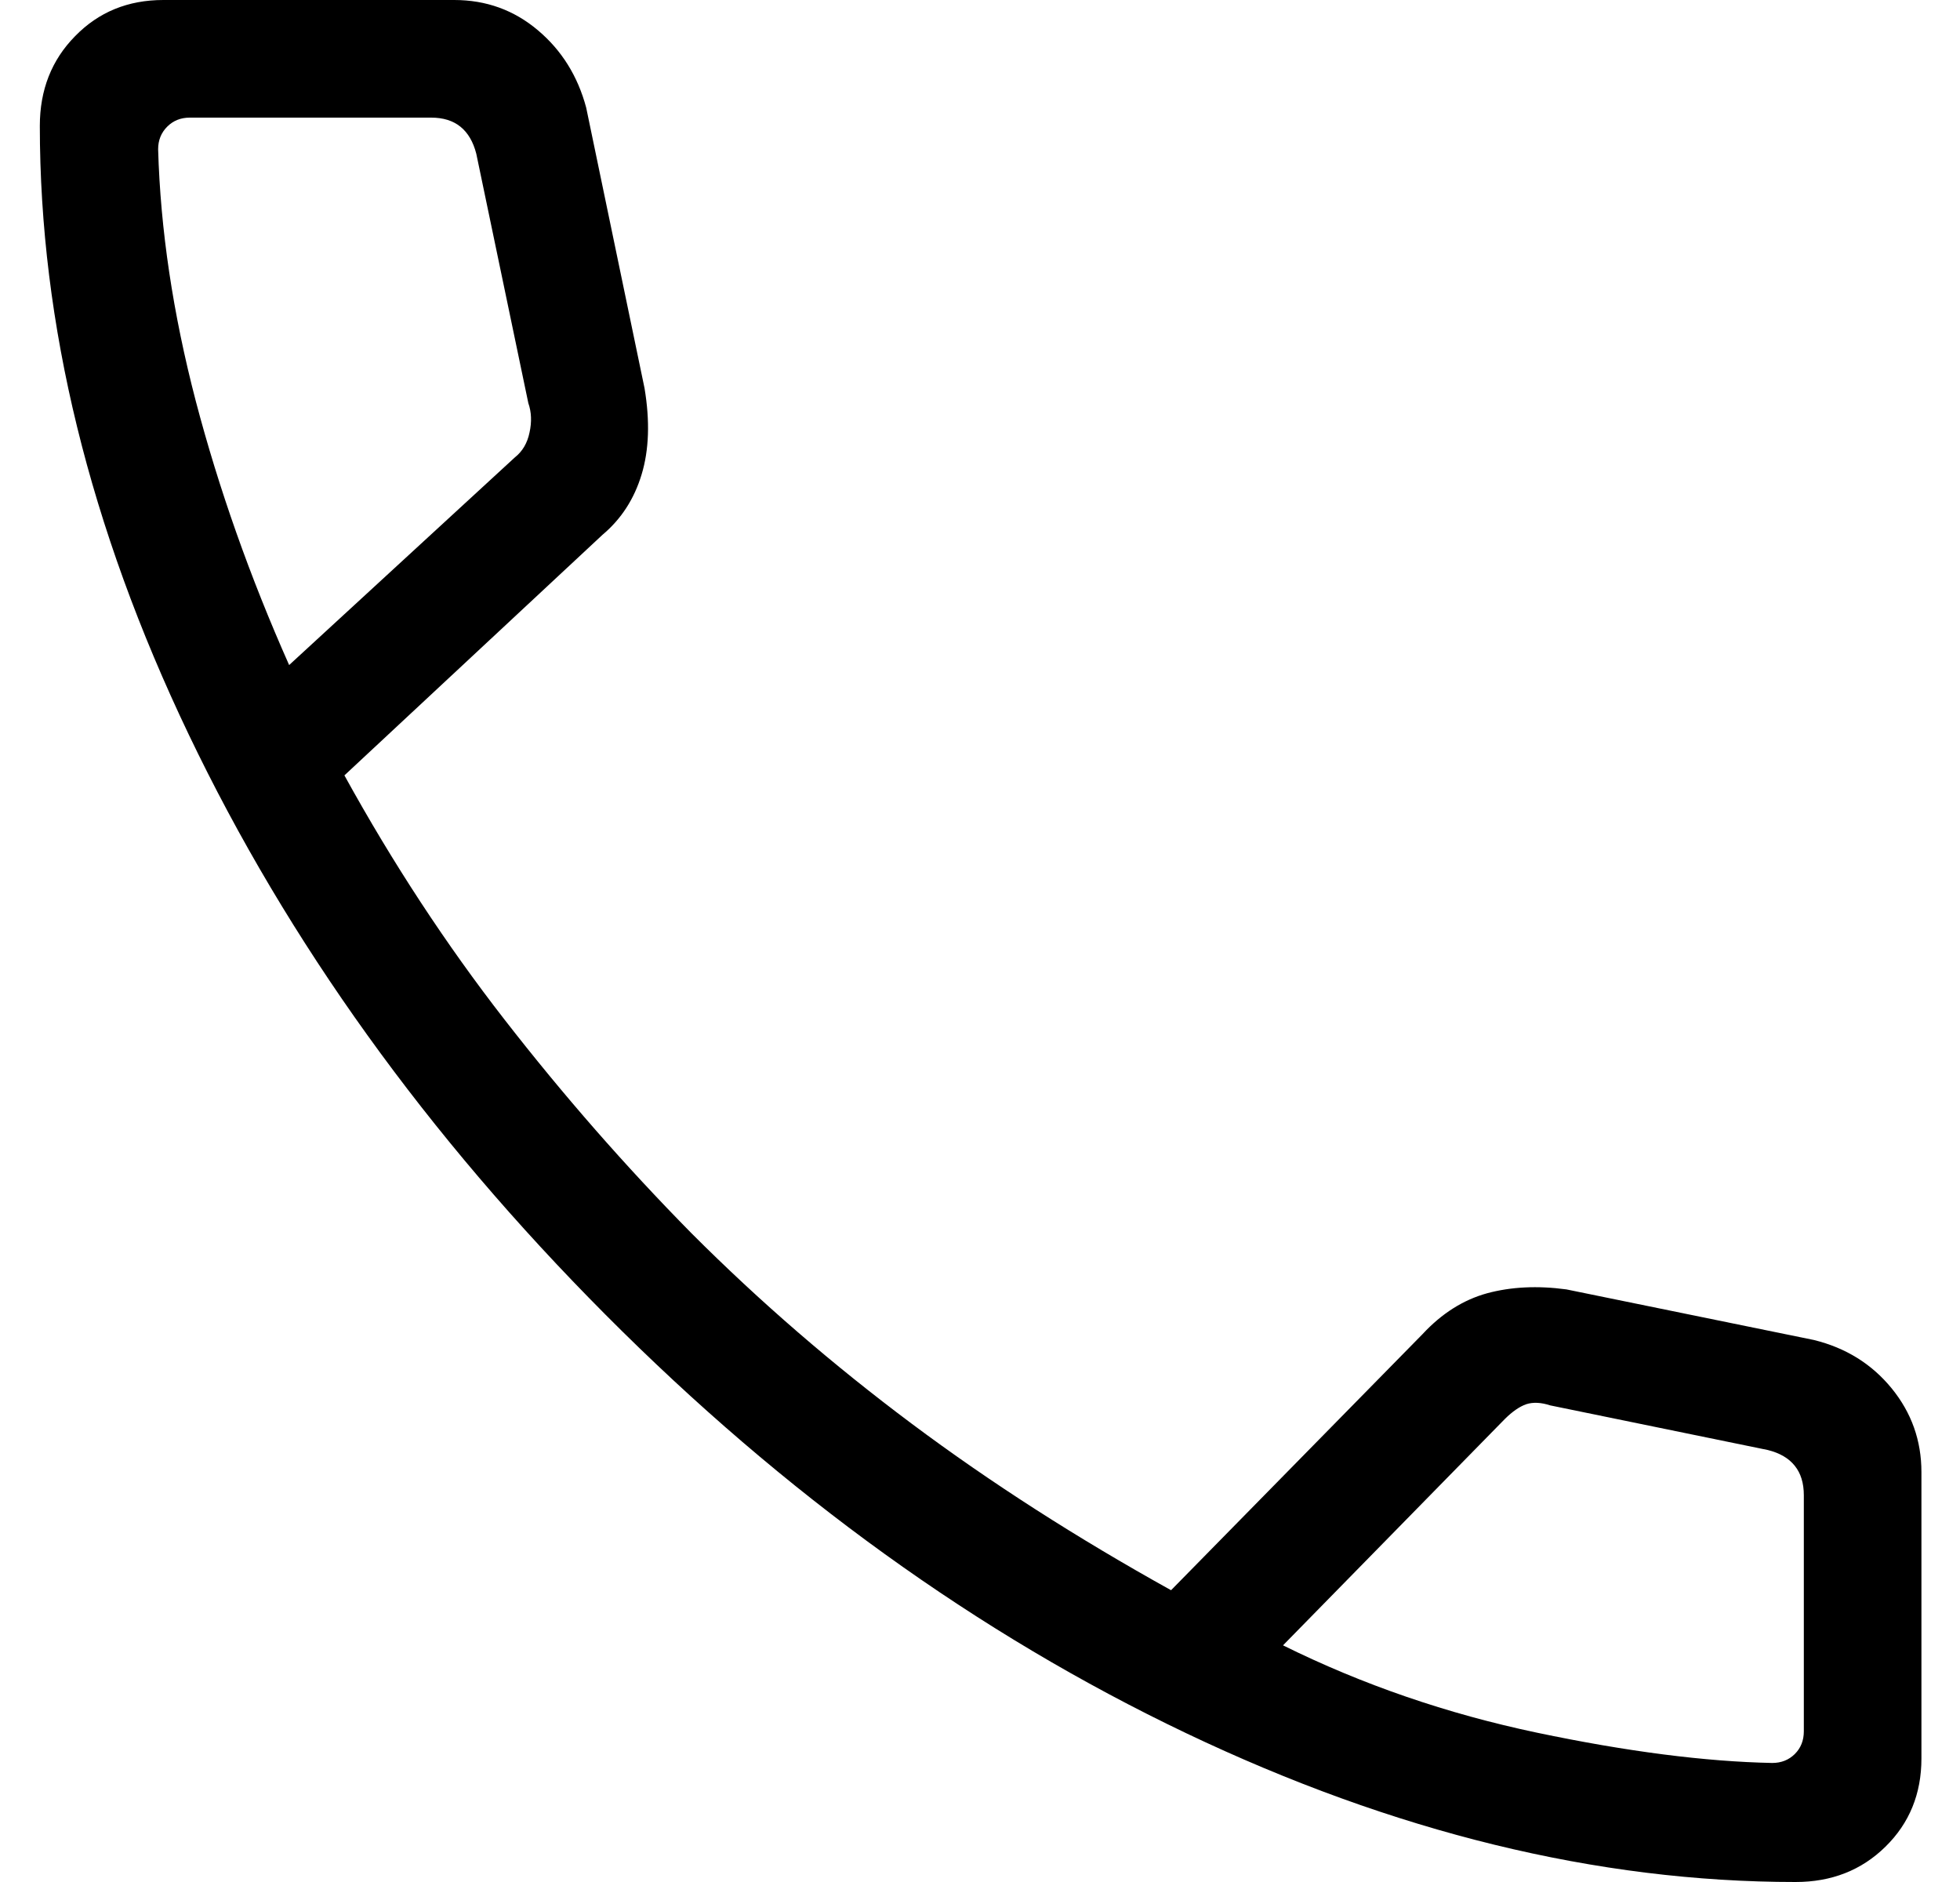
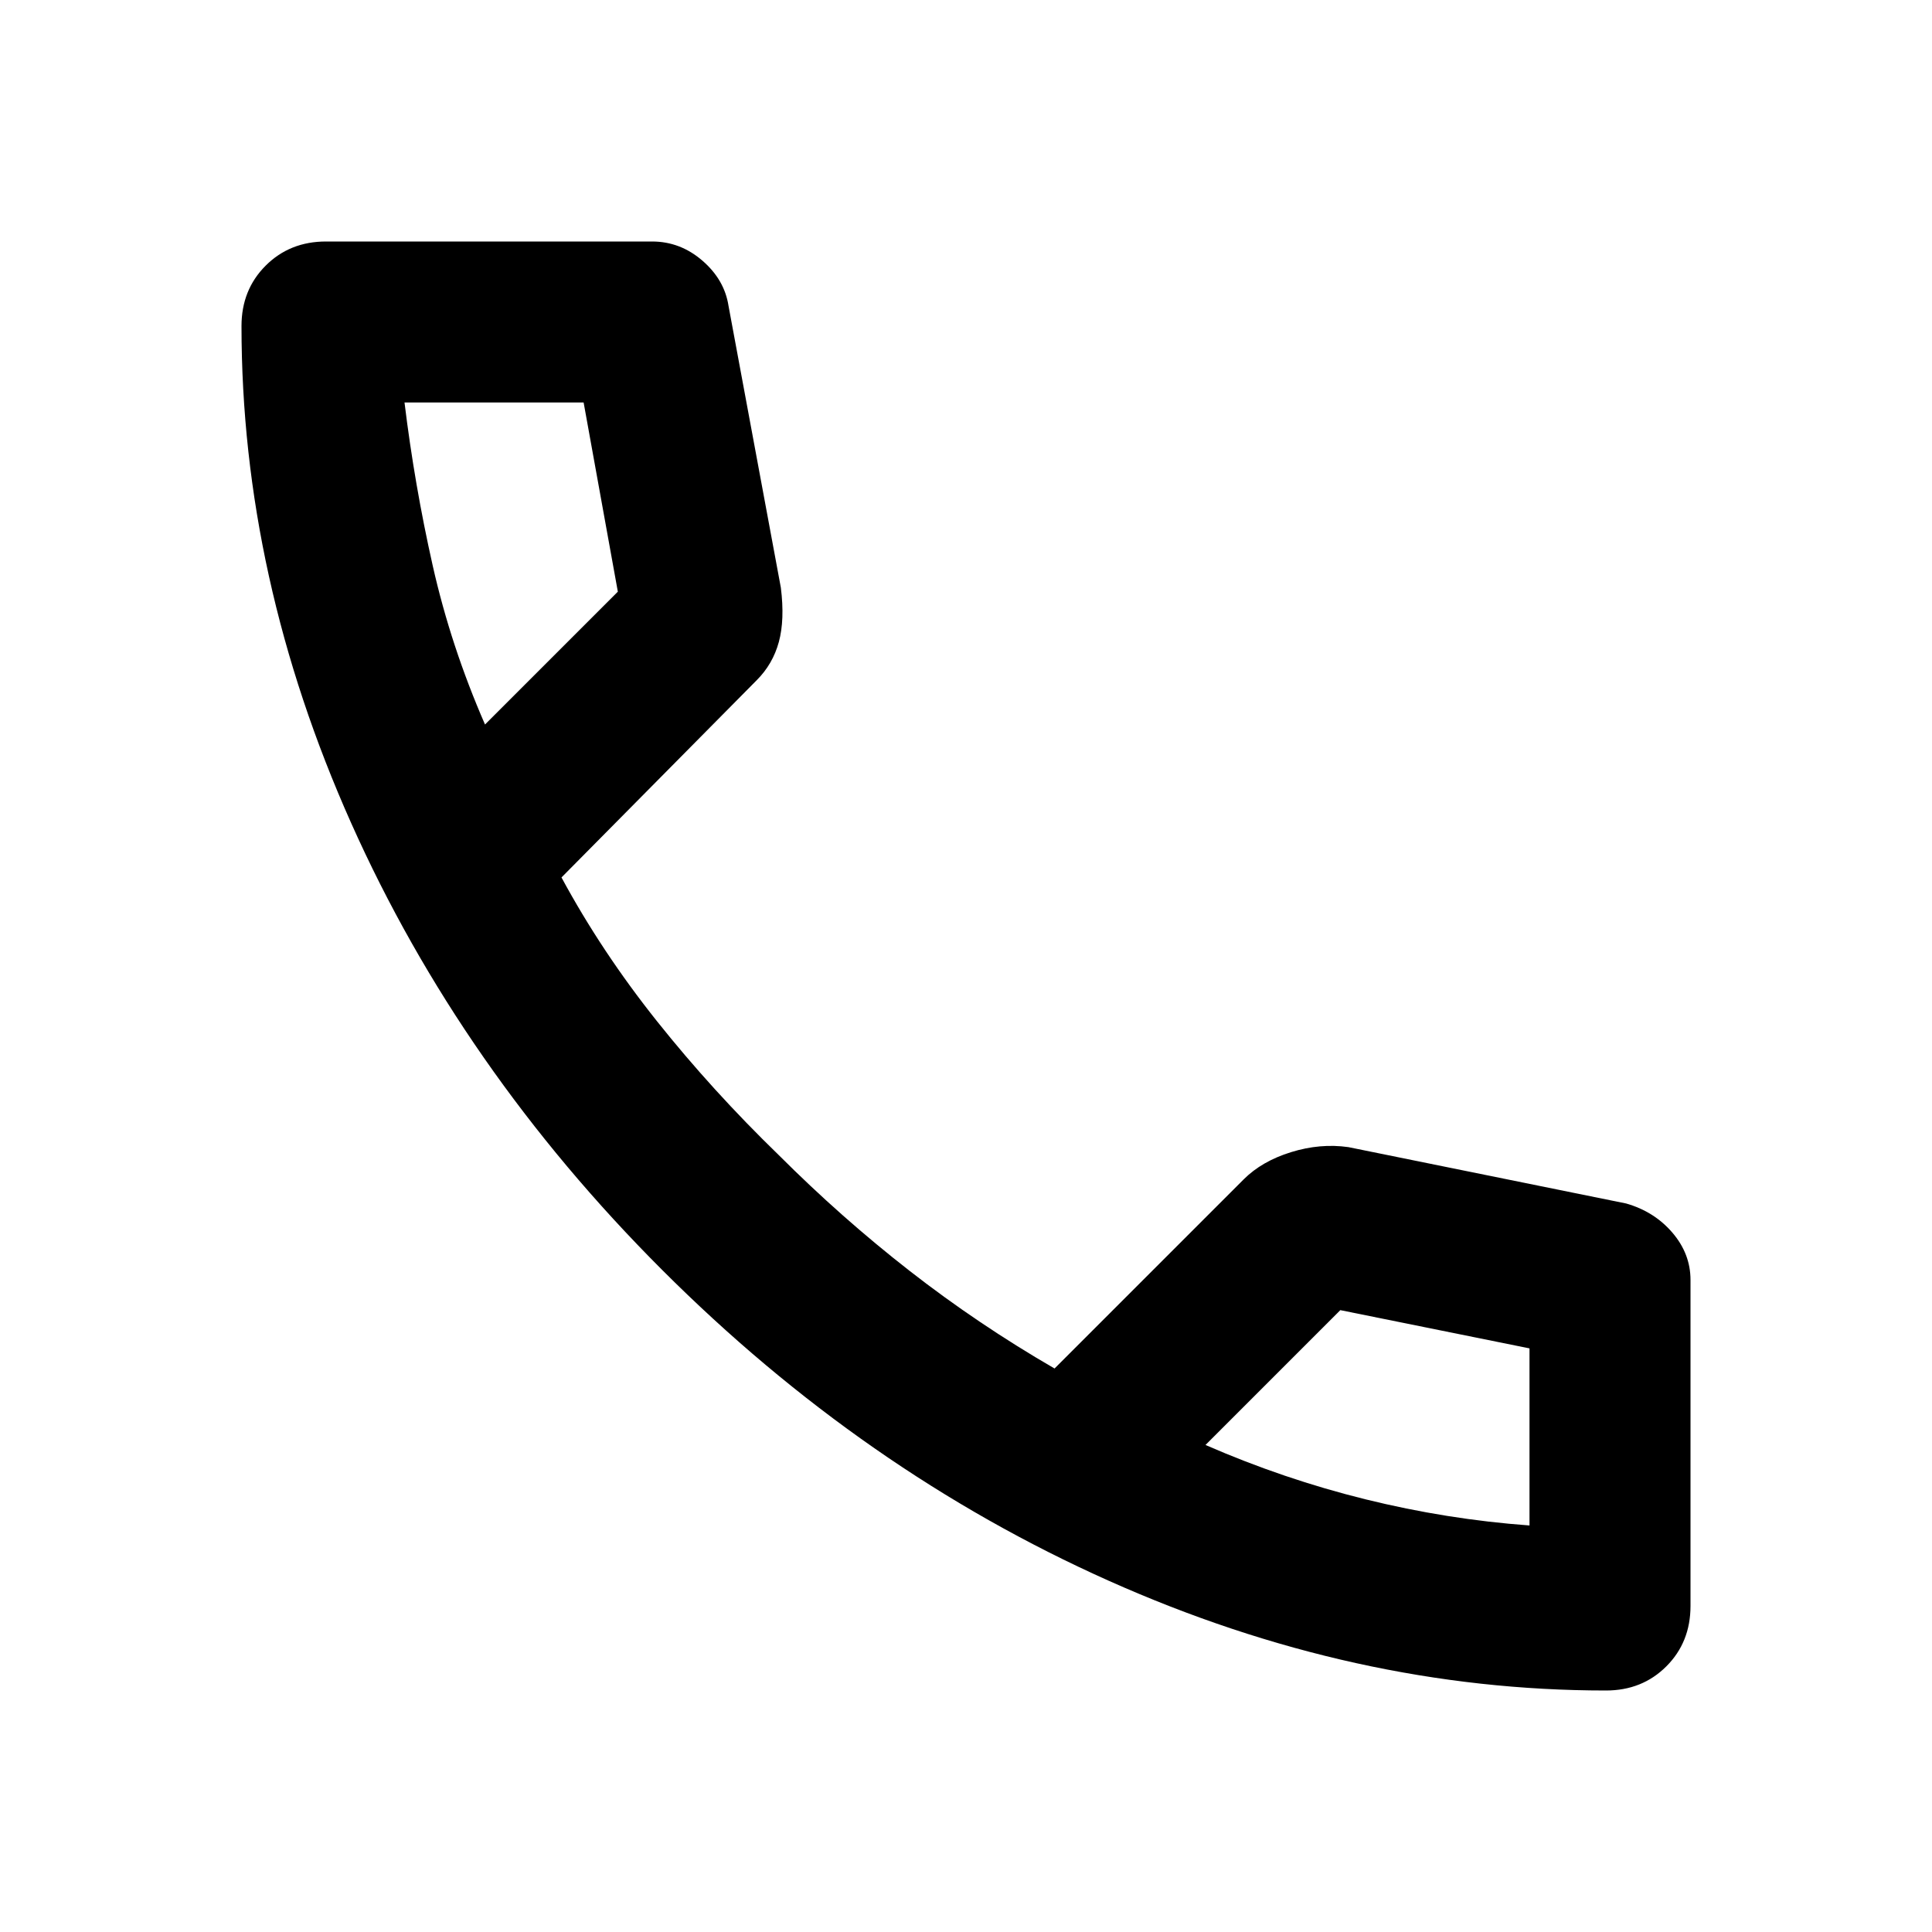
- <svg xmlns="http://www.w3.org/2000/svg" width="25" height="24" viewBox="0 0 25 24" fill="none">
-   <path d="M22.903 24C20.375 24 17.783 23.367 15.127 22.101C12.471 20.834 10.004 19.056 7.726 16.768C5.446 14.479 3.673 12.012 2.407 9.366C1.141 6.72 0.508 4.133 0.508 1.605C0.508 1.147 0.658 0.765 0.958 0.461C1.258 0.153 1.633 0 2.083 0H5.793C6.201 0 6.557 0.129 6.861 0.386C7.165 0.642 7.37 0.972 7.477 1.373L8.221 4.95C8.291 5.37 8.279 5.737 8.184 6.05C8.09 6.362 7.924 6.619 7.686 6.819L4.393 9.888C5.009 11.006 5.69 12.044 6.435 13.002C7.18 13.961 7.975 14.87 8.82 15.727C9.69 16.598 10.627 17.407 11.631 18.157C12.635 18.907 13.737 19.613 14.937 20.279L18.145 17.013C18.389 16.75 18.664 16.576 18.969 16.492C19.274 16.41 19.611 16.393 19.98 16.443L23.136 17.088C23.543 17.188 23.873 17.393 24.127 17.703C24.381 18.014 24.508 18.37 24.508 18.773V22.425C24.508 22.875 24.355 23.25 24.049 23.55C23.744 23.85 23.361 24 22.903 24ZM3.688 8.481L6.568 5.832C6.664 5.756 6.726 5.651 6.754 5.516C6.784 5.38 6.779 5.255 6.739 5.141L6.075 1.96C6.036 1.808 5.968 1.692 5.872 1.615C5.776 1.538 5.652 1.5 5.499 1.5H2.421C2.306 1.5 2.21 1.538 2.133 1.615C2.056 1.692 2.017 1.788 2.017 1.903C2.046 2.929 2.206 3.998 2.497 5.114C2.79 6.229 3.186 7.352 3.688 8.481ZM16.365 20.982C17.379 21.484 18.459 21.855 19.605 22.096C20.753 22.337 21.753 22.465 22.605 22.482C22.72 22.482 22.816 22.444 22.893 22.368C22.97 22.291 23.008 22.195 23.008 22.078V19.068C23.008 18.914 22.97 18.789 22.893 18.693C22.816 18.596 22.701 18.529 22.548 18.491L19.773 17.922C19.657 17.884 19.555 17.879 19.468 17.907C19.382 17.937 19.291 18 19.195 18.095L16.365 20.982Z" fill="black" />
+ <svg xmlns="http://www.w3.org/2000/svg" height="24" viewBox="0 -960 960 960" width="24">
+   <path d="M798-120q-125 0-247-54.5T329-329Q229-429 174.5-551T120-798q0-18 12-30t30-12h162q14 0 25 9.5t13 22.5l26 140q2 16-1 27t-11 19l-97 98q20 37 47.5 71.5T387-386q31 31 65 57.5t72 48.5l94-94q9-9 23.5-13.5T670-390l138 28q14 4 23 14.5t9 23.5v162q0 18-12 30t-30 12ZM241-600l66-66-17-94h-89q5 41 14 81t26 79Zm358 358q39 17 79.5 27t81.5 13v-88l-94-19-67 67ZM241-600Zm358 358Z" />
</svg>
